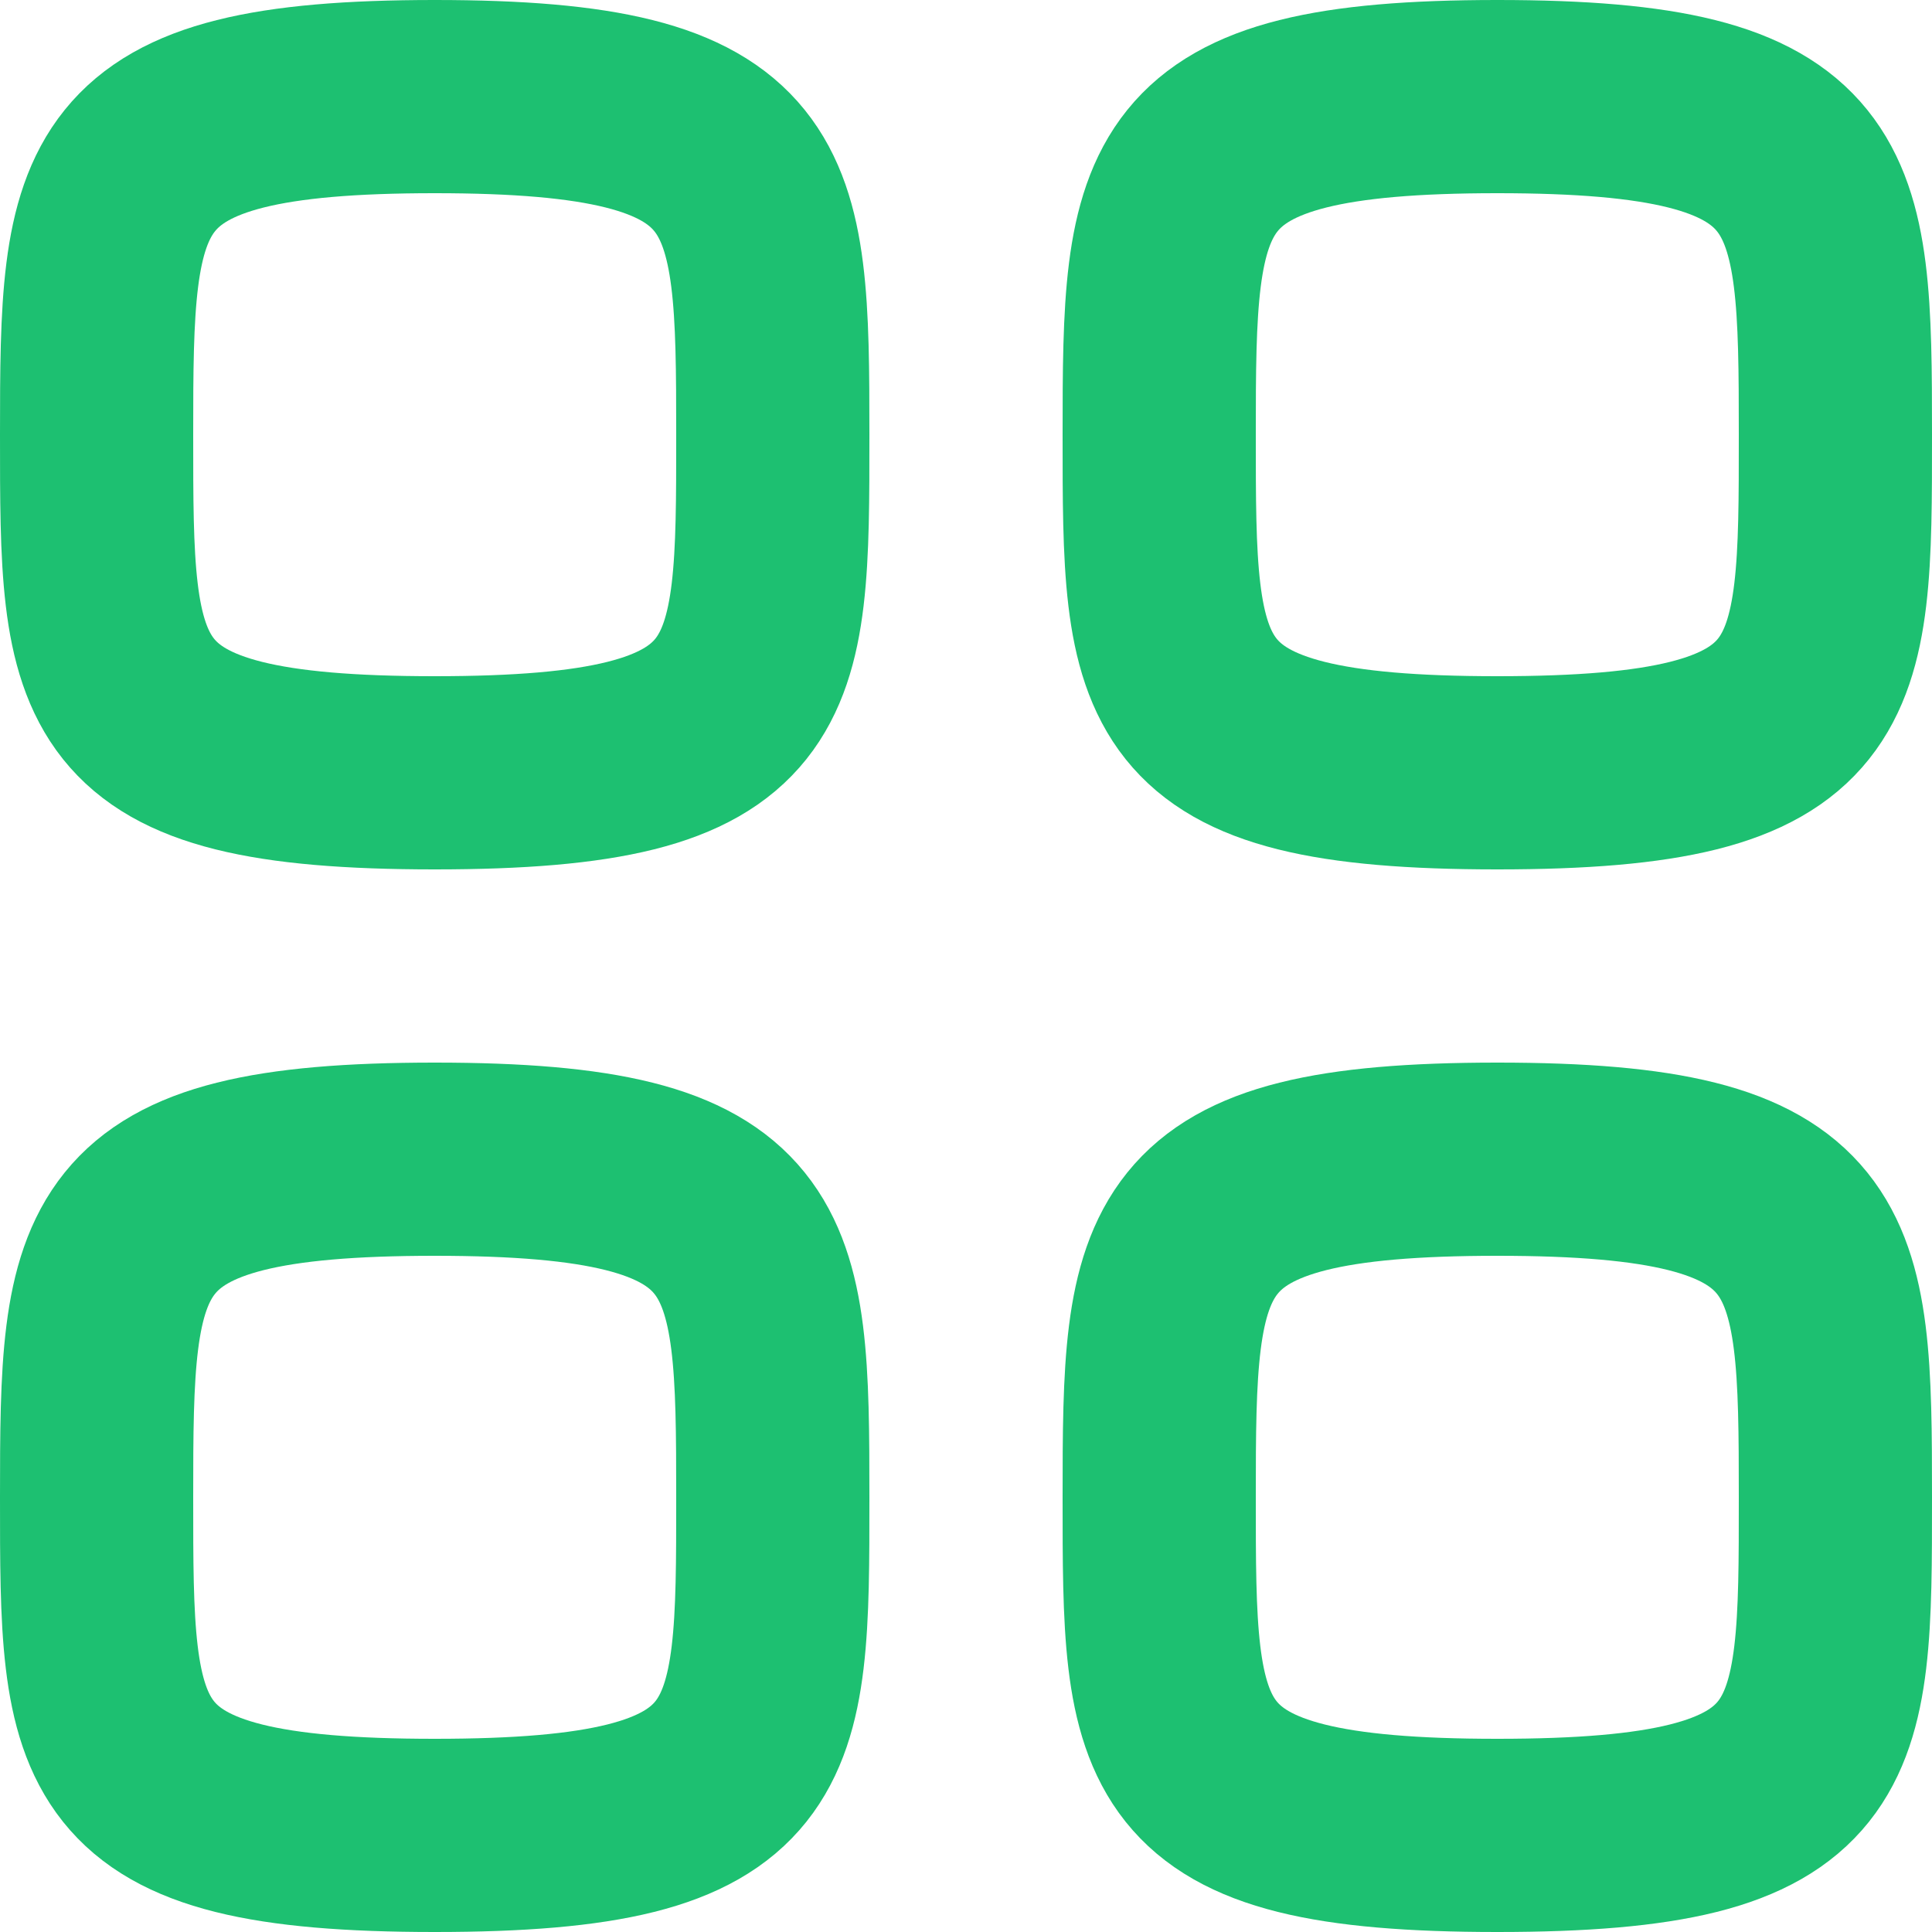
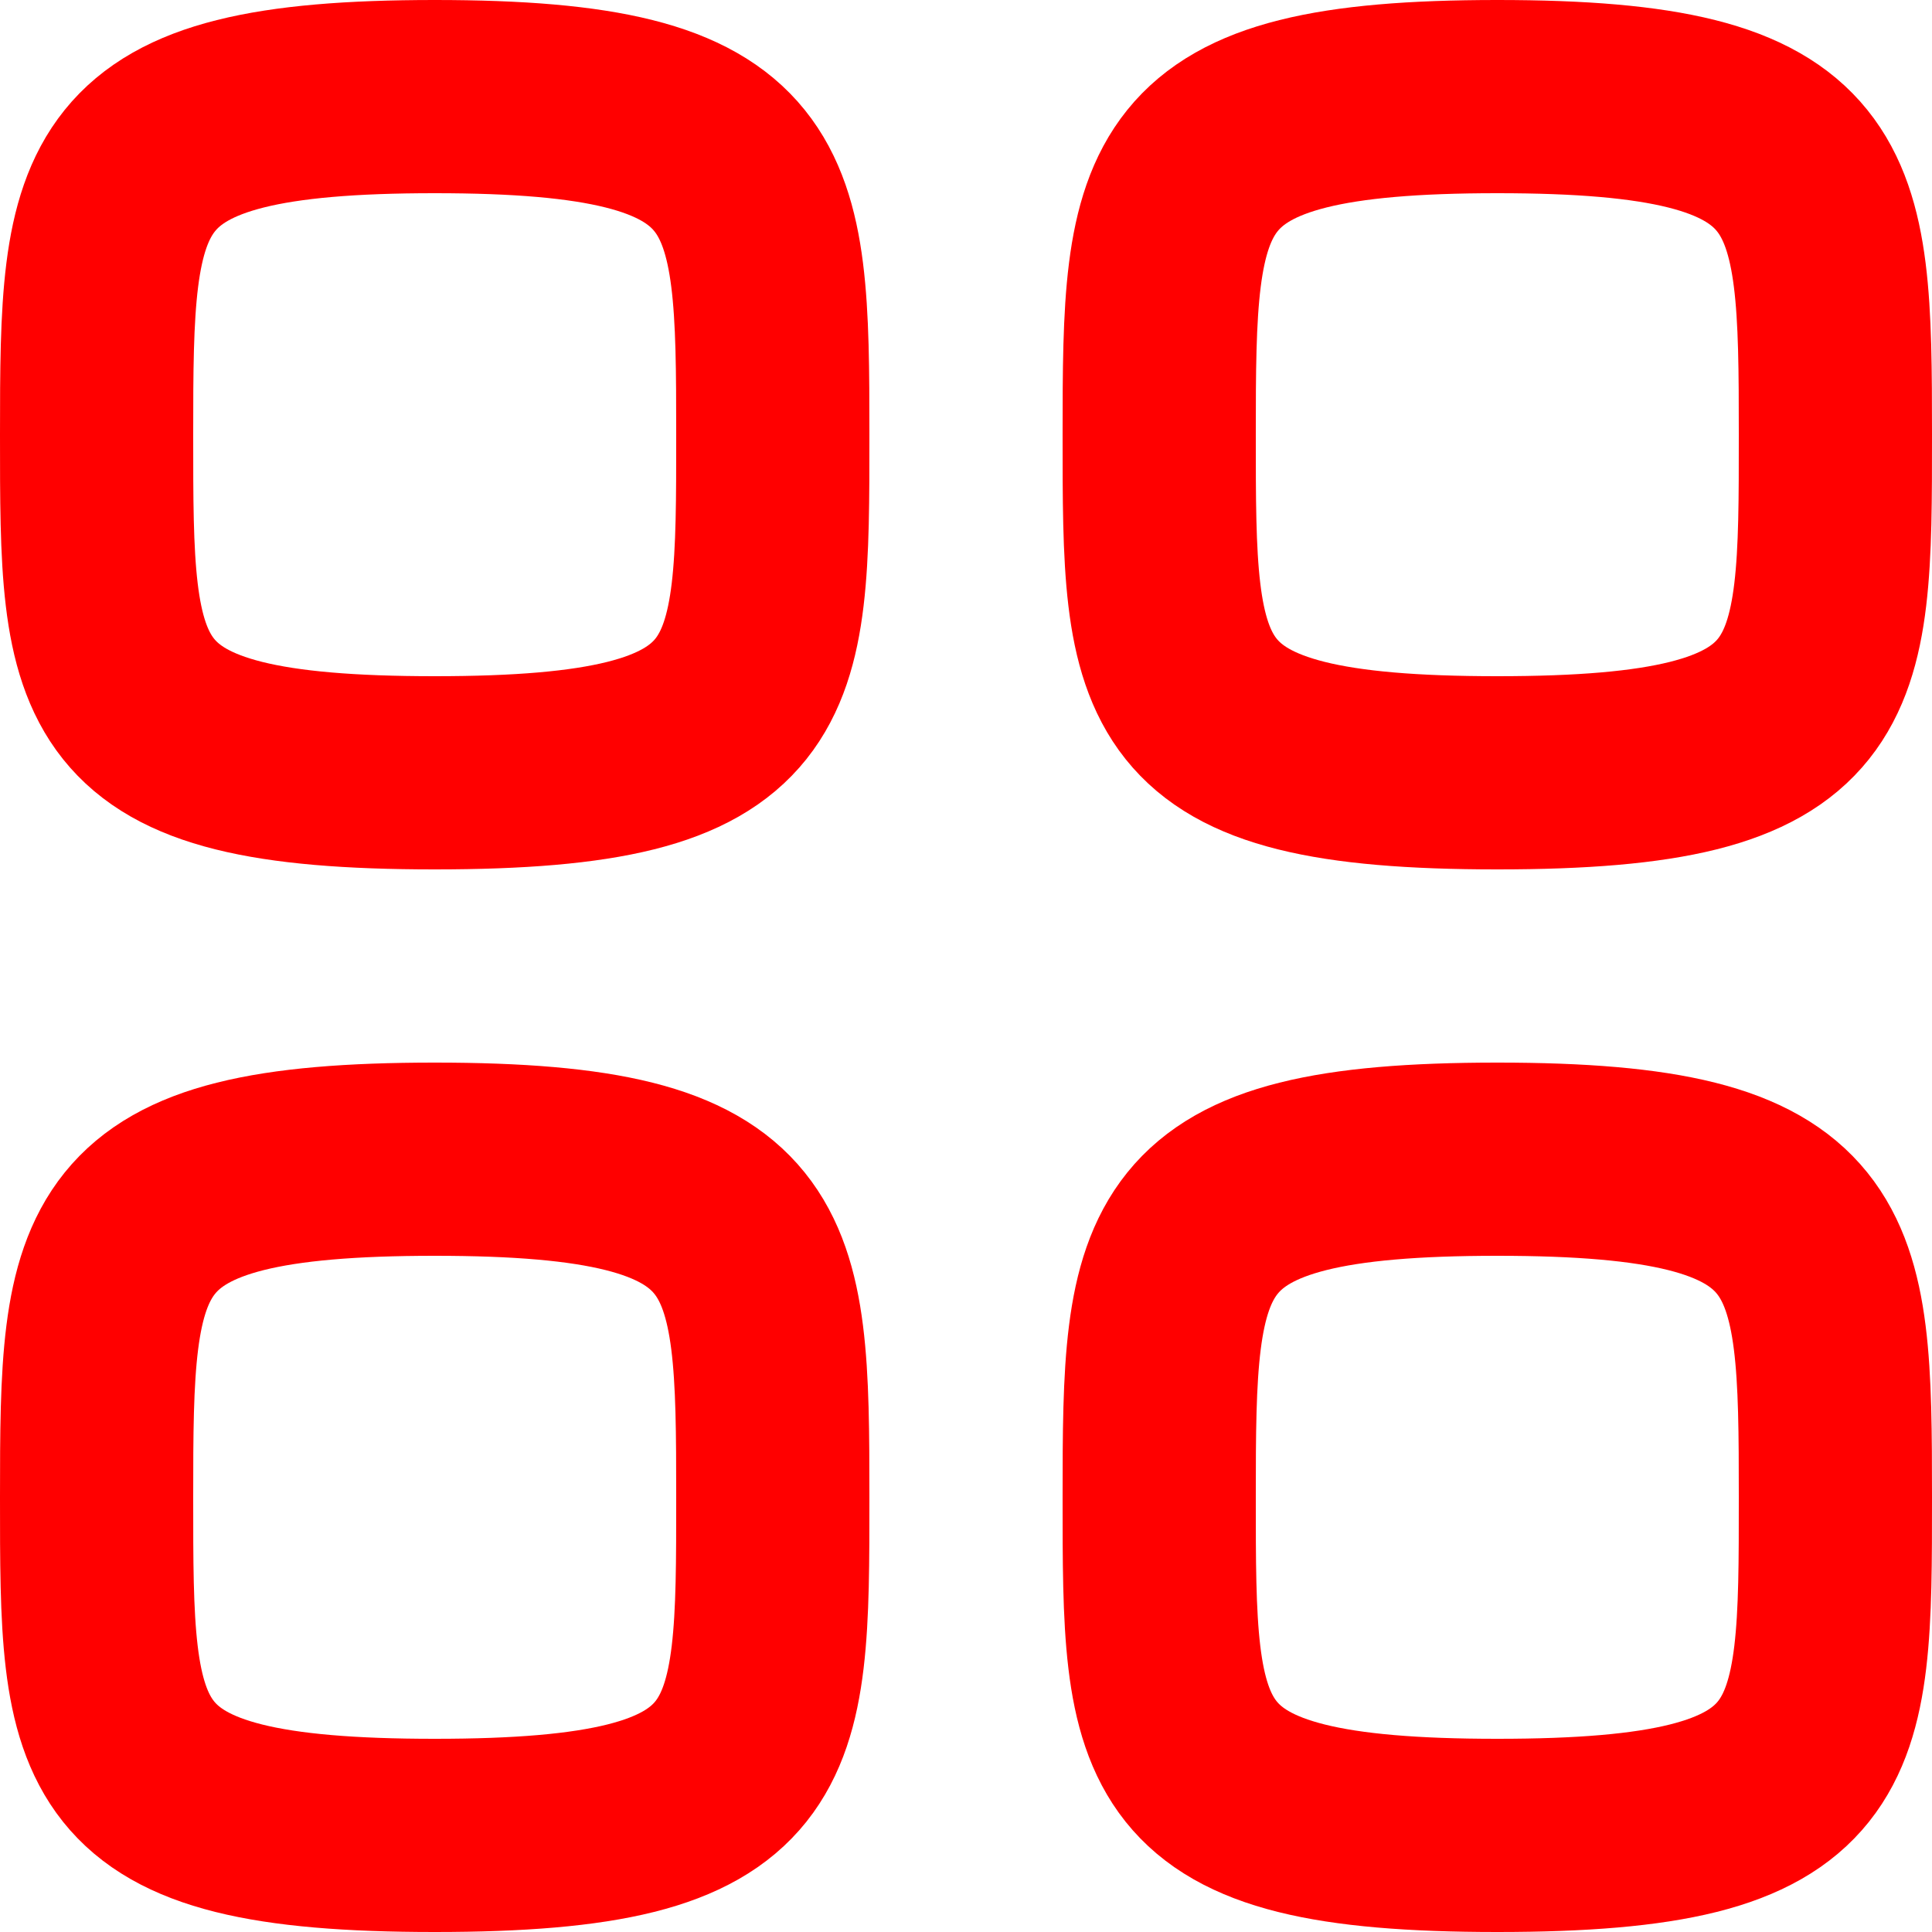
<svg xmlns="http://www.w3.org/2000/svg" width="20" height="20" viewBox="0 0 20 20" fill="none">
-   <path fill-rule="evenodd" clip-rule="evenodd" d="M1 4.5C1 1.875 1.028 1 4.5 1C7.972 1 8 1.875 8 4.5C8 7.125 8.011 8 4.5 8C0.989 8 1 7.125 1 4.5Z" stroke="#1DC071" stroke-width="2" stroke-linecap="round" stroke-linejoin="round" />
-   <path fill-rule="evenodd" clip-rule="evenodd" d="M12 4.5C12 1.875 12.028 1 15.5 1C18.972 1 19 1.875 19 4.5C19 7.125 19.011 8 15.5 8C11.989 8 12 7.125 12 4.5Z" stroke="#1DC071" stroke-width="2" stroke-linecap="round" stroke-linejoin="round" />
-   <path fill-rule="evenodd" clip-rule="evenodd" d="M1 15.5C1 12.875 1.028 12 4.5 12C7.972 12 8 12.875 8 15.5C8 18.125 8.011 19 4.5 19C0.989 19 1 18.125 1 15.5Z" stroke="#1DC071" stroke-width="2" stroke-linecap="round" stroke-linejoin="round" />
-   <path fill-rule="evenodd" clip-rule="evenodd" d="M12 15.5C12 12.875 12.028 12 15.5 12C18.972 12 19 12.875 19 15.5C19 18.125 19.011 19 15.5 19C11.989 19 12 18.125 12 15.5Z" stroke="#1DC071" stroke-width="2" stroke-linecap="round" stroke-linejoin="round" />
+   <path fill-rule="evenodd" clip-rule="evenodd" d="M1 4.5C1 1.875 1.028 1 4.5 1C7.972 1 8 1.875 8 4.5C8 7.125 8.011 8 4.5 8C0.989 8 1 7.125 1 4.5Z" stroke="red" stroke-width="2" stroke-linecap="round" stroke-linejoin="round" />
+   <path fill-rule="evenodd" clip-rule="evenodd" d="M12 4.5C12 1.875 12.028 1 15.5 1C18.972 1 19 1.875 19 4.5C19 7.125 19.011 8 15.5 8C11.989 8 12 7.125 12 4.5Z" stroke="red" stroke-width="2" stroke-linecap="round" stroke-linejoin="round" />
+   <path fill-rule="evenodd" clip-rule="evenodd" d="M1 15.5C1 12.875 1.028 12 4.5 12C7.972 12 8 12.875 8 15.5C8 18.125 8.011 19 4.5 19C0.989 19 1 18.125 1 15.5Z" stroke="red" stroke-width="2" stroke-linecap="round" stroke-linejoin="round" />
+   <path fill-rule="evenodd" clip-rule="evenodd" d="M12 15.5C12 12.875 12.028 12 15.5 12C18.972 12 19 12.875 19 15.5C19 18.125 19.011 19 15.5 19C11.989 19 12 18.125 12 15.5Z" stroke="red" stroke-width="2" stroke-linecap="round" stroke-linejoin="round" />
</svg>
